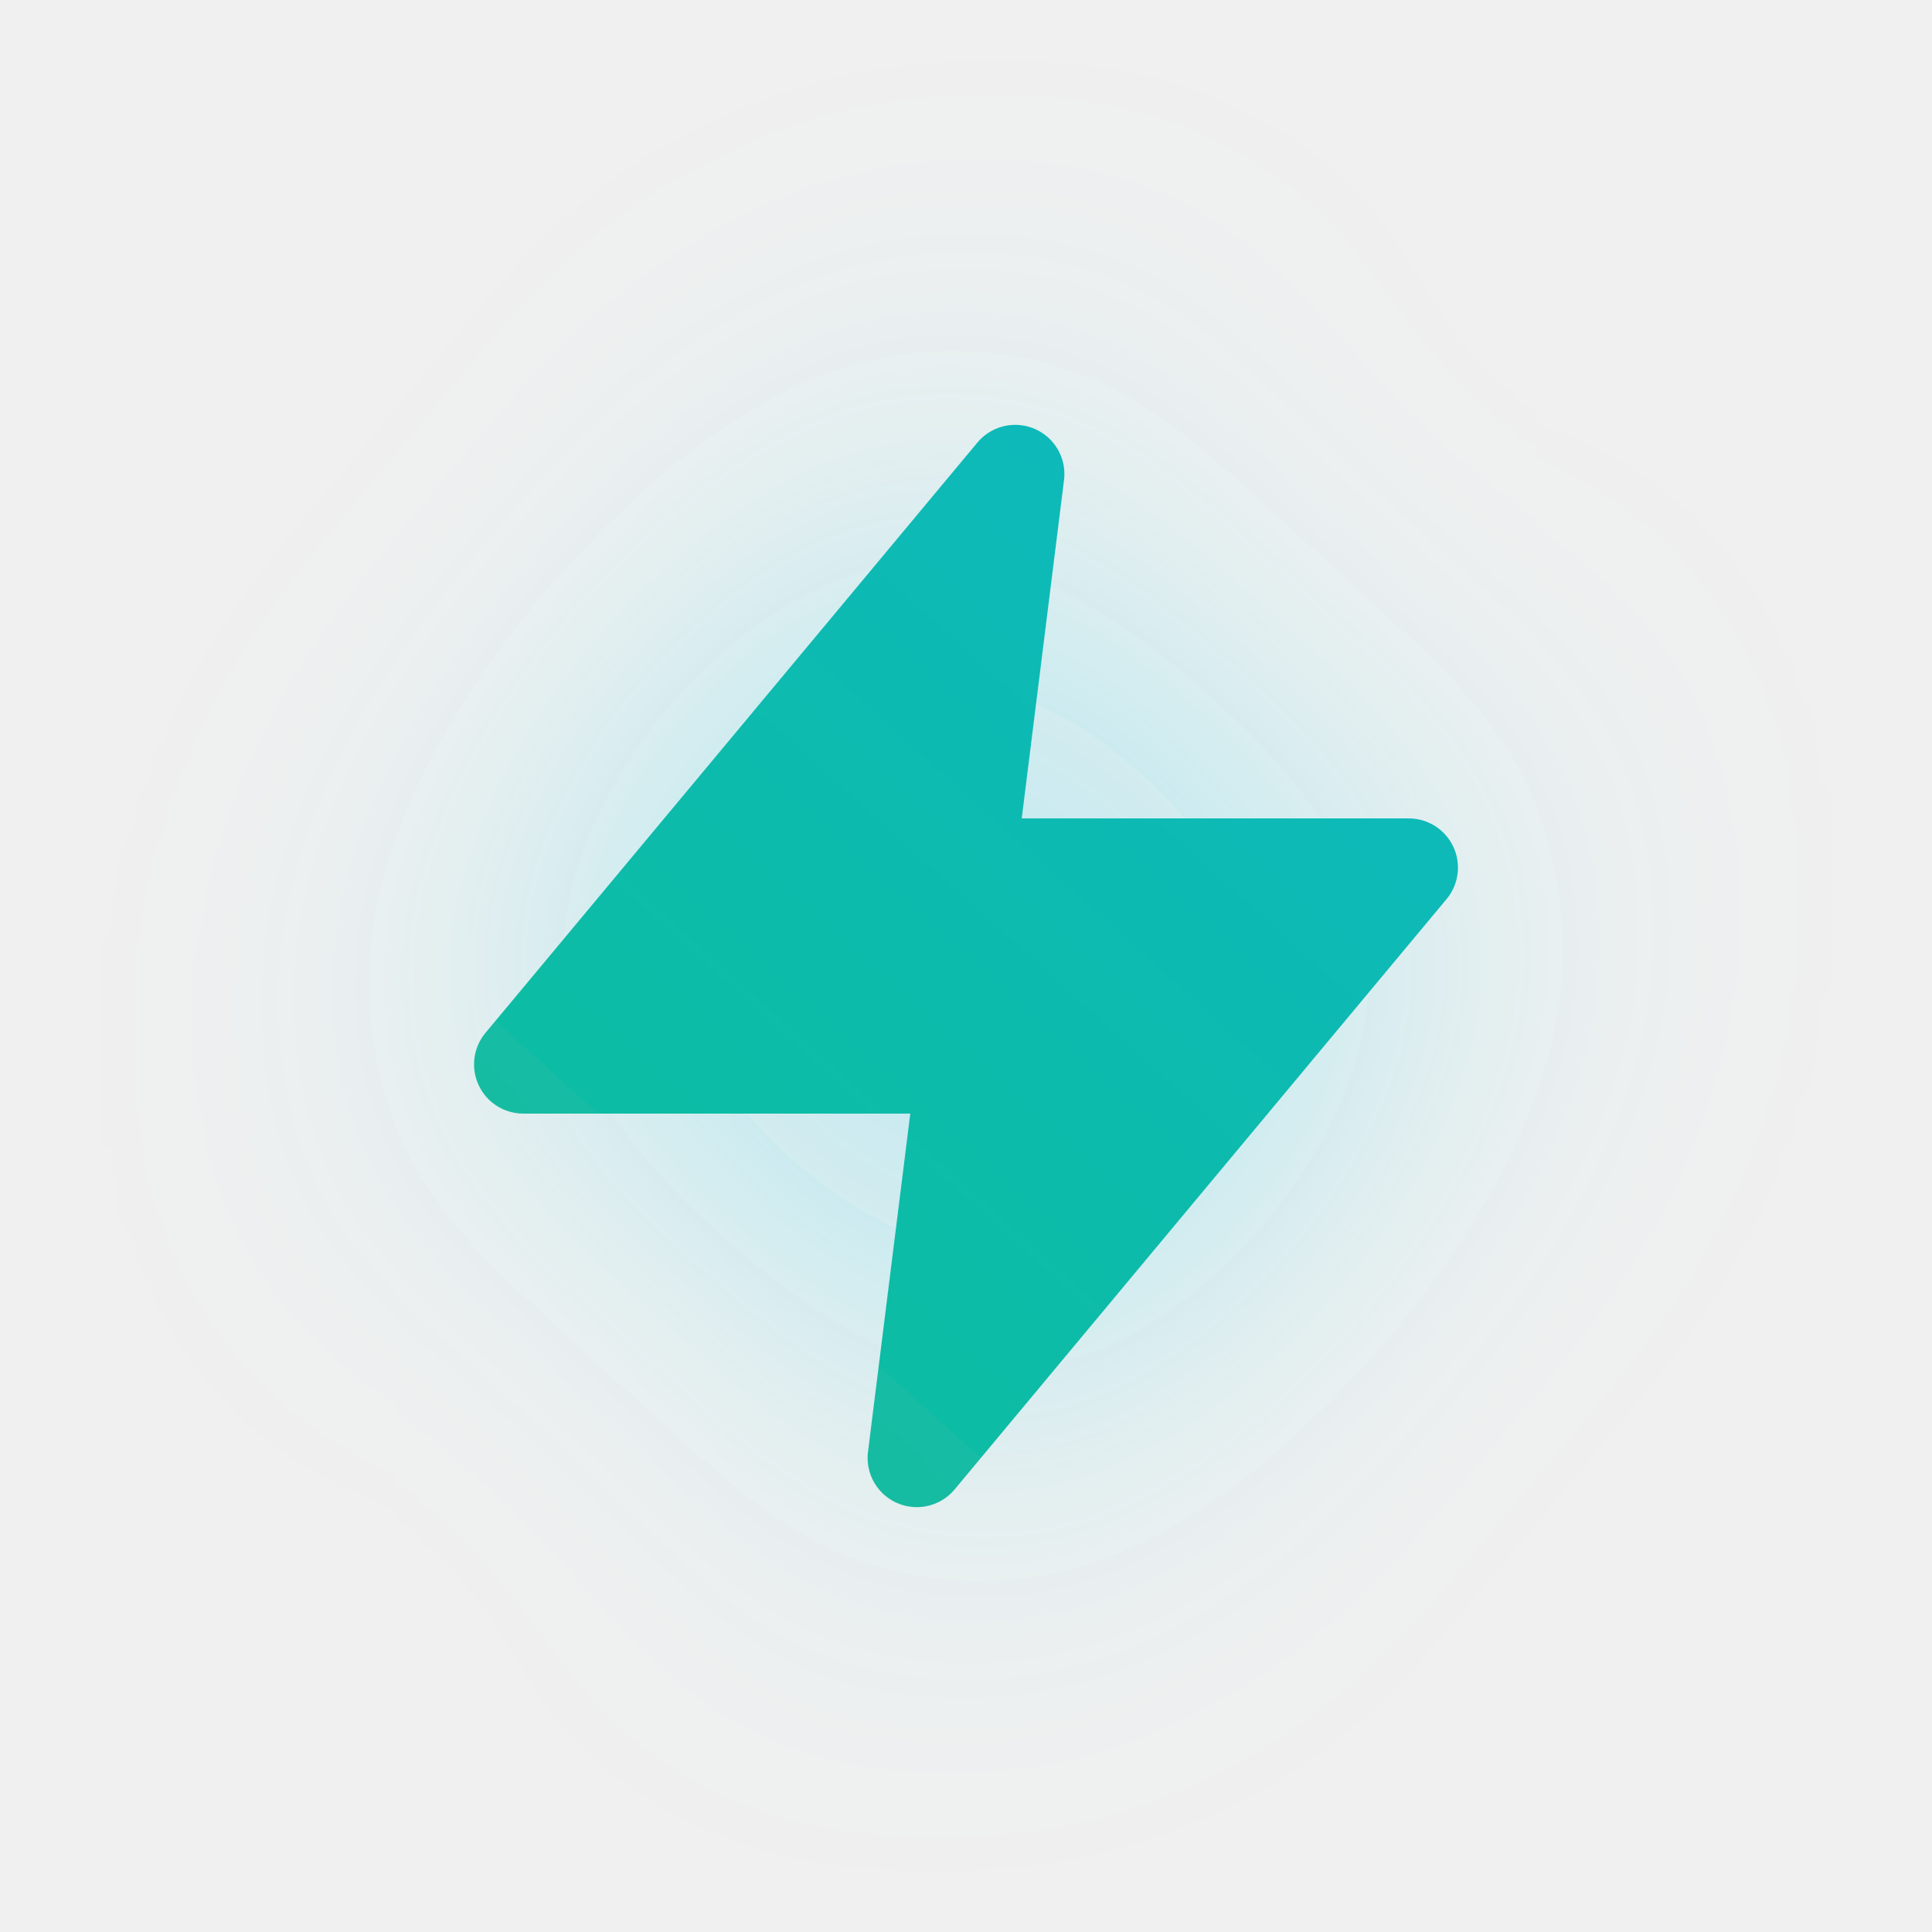
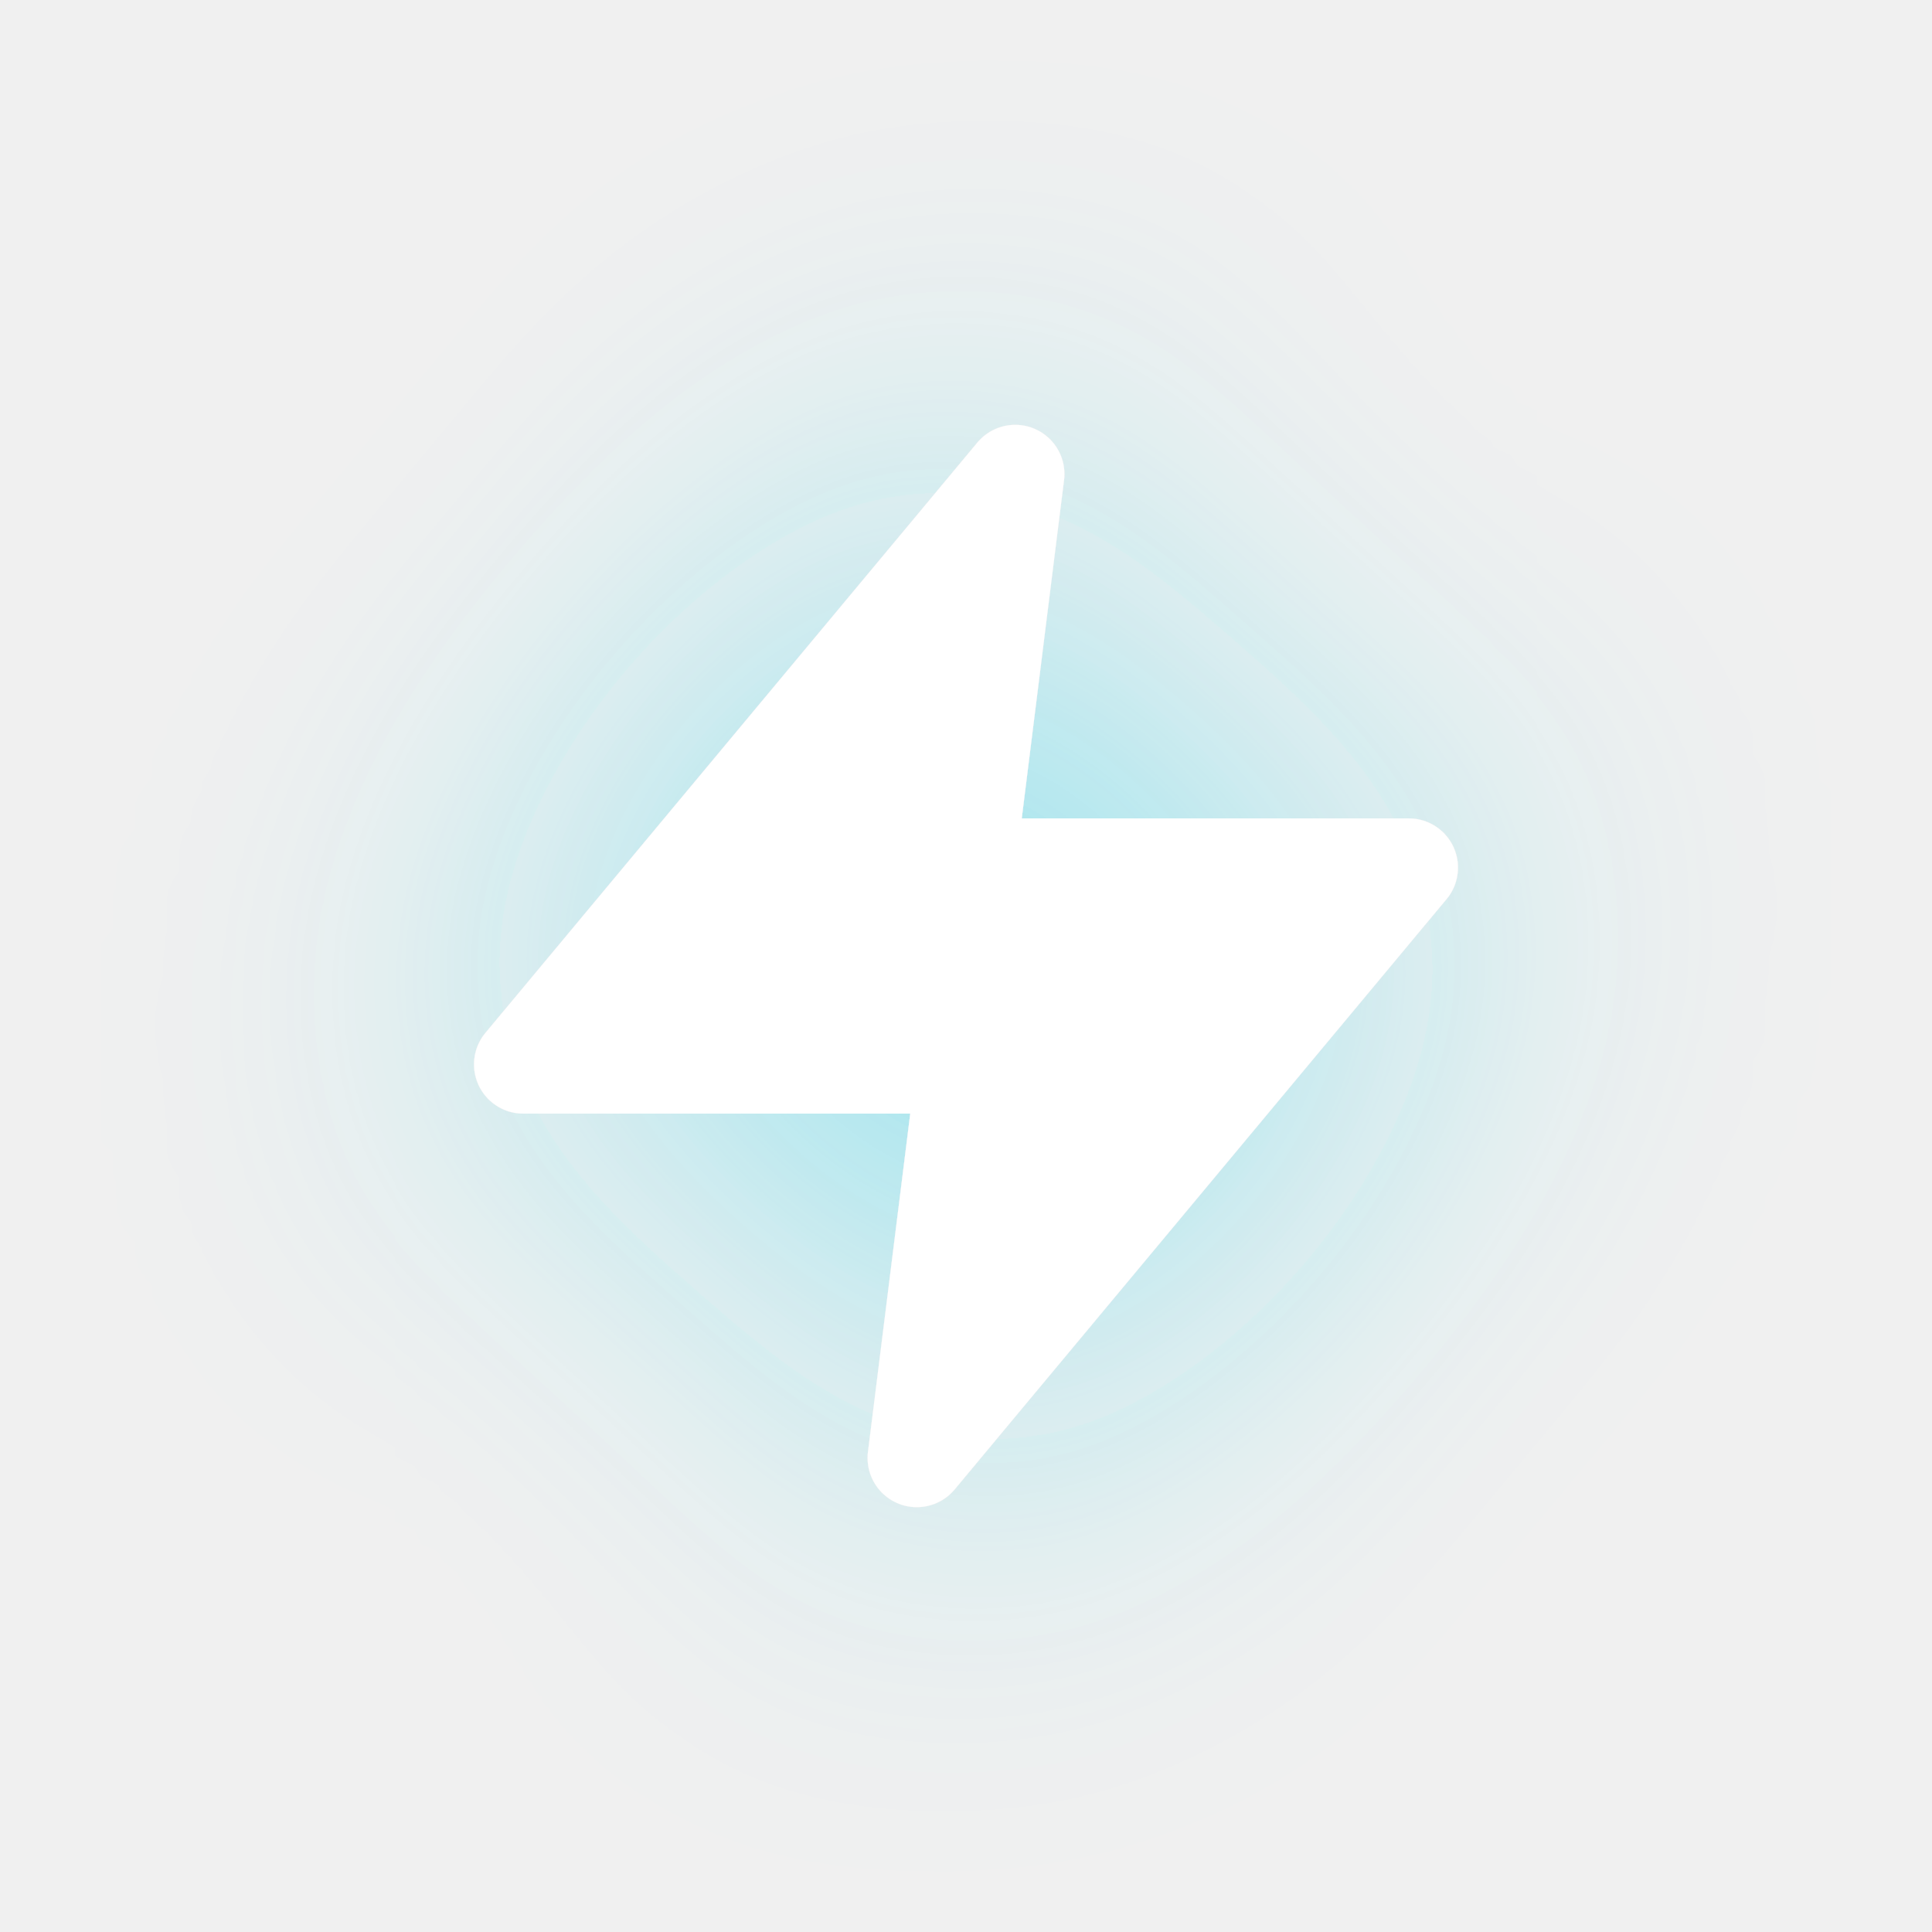
<svg xmlns="http://www.w3.org/2000/svg" width="432" height="432" viewBox="0 0 432 432" fill="none">
  <defs>
-     <linearGradient id="es-bolt-fg" x1="315" y1="106" x2="117" y2="326" gradientUnits="userSpaceOnUse">
-       <stop offset="0" stop-color="#06b6d4" />
-       <stop offset="0.35" stop-color="#06b6d4" />
-       <stop offset="0.65" stop-color="#22c55e" />
-       <stop offset="1" stop-color="#22c55e" />
-     </linearGradient>
    <filter id="bolt-glow-fg" x="-50%" y="-50%" width="200%" height="200%">
-       <feDropShadow dx="0" dy="0" stdDeviation="3" flood-color="#a5f3fc" flood-opacity="0.65" />
-       <feDropShadow dx="0" dy="0" stdDeviation="7" flood-color="#22d3ee" flood-opacity="0.45" />
-       <feDropShadow dx="0" dy="0" stdDeviation="14" flood-color="#22d3ee" flood-opacity="0.30" />
+       <feDropShadow dx="0" dy="0" stdDeviation="3" flood-color="#a5f3fc" flood-opacity="0.95" />
+       <feDropShadow dx="0" dy="0" stdDeviation="7" flood-color="#67e8f9" flood-opacity="0.7" />
+       <feDropShadow dx="0" dy="0" stdDeviation="14" flood-color="#22d3ee" flood-opacity="0.45" />
    </filter>
  </defs>
-   <g transform="translate(84 84) scale(11)" fill="url(#es-bolt-fg)" stroke="url(#es-bolt-fg)" stroke-width="2" stroke-linejoin="round" stroke-linecap="round" filter="url(#bolt-glow-fg)">
+   <g transform="translate(84 84) scale(11)" fill="#ffffff" stroke="#ffffff" stroke-width="2" stroke-linejoin="round" stroke-linecap="round" filter="url(#bolt-glow-fg)">
    <path d="M13 2 L3 14 h9 l-1 8 L21 10 h-9 l1 -8 z" />
  </g>
</svg>
